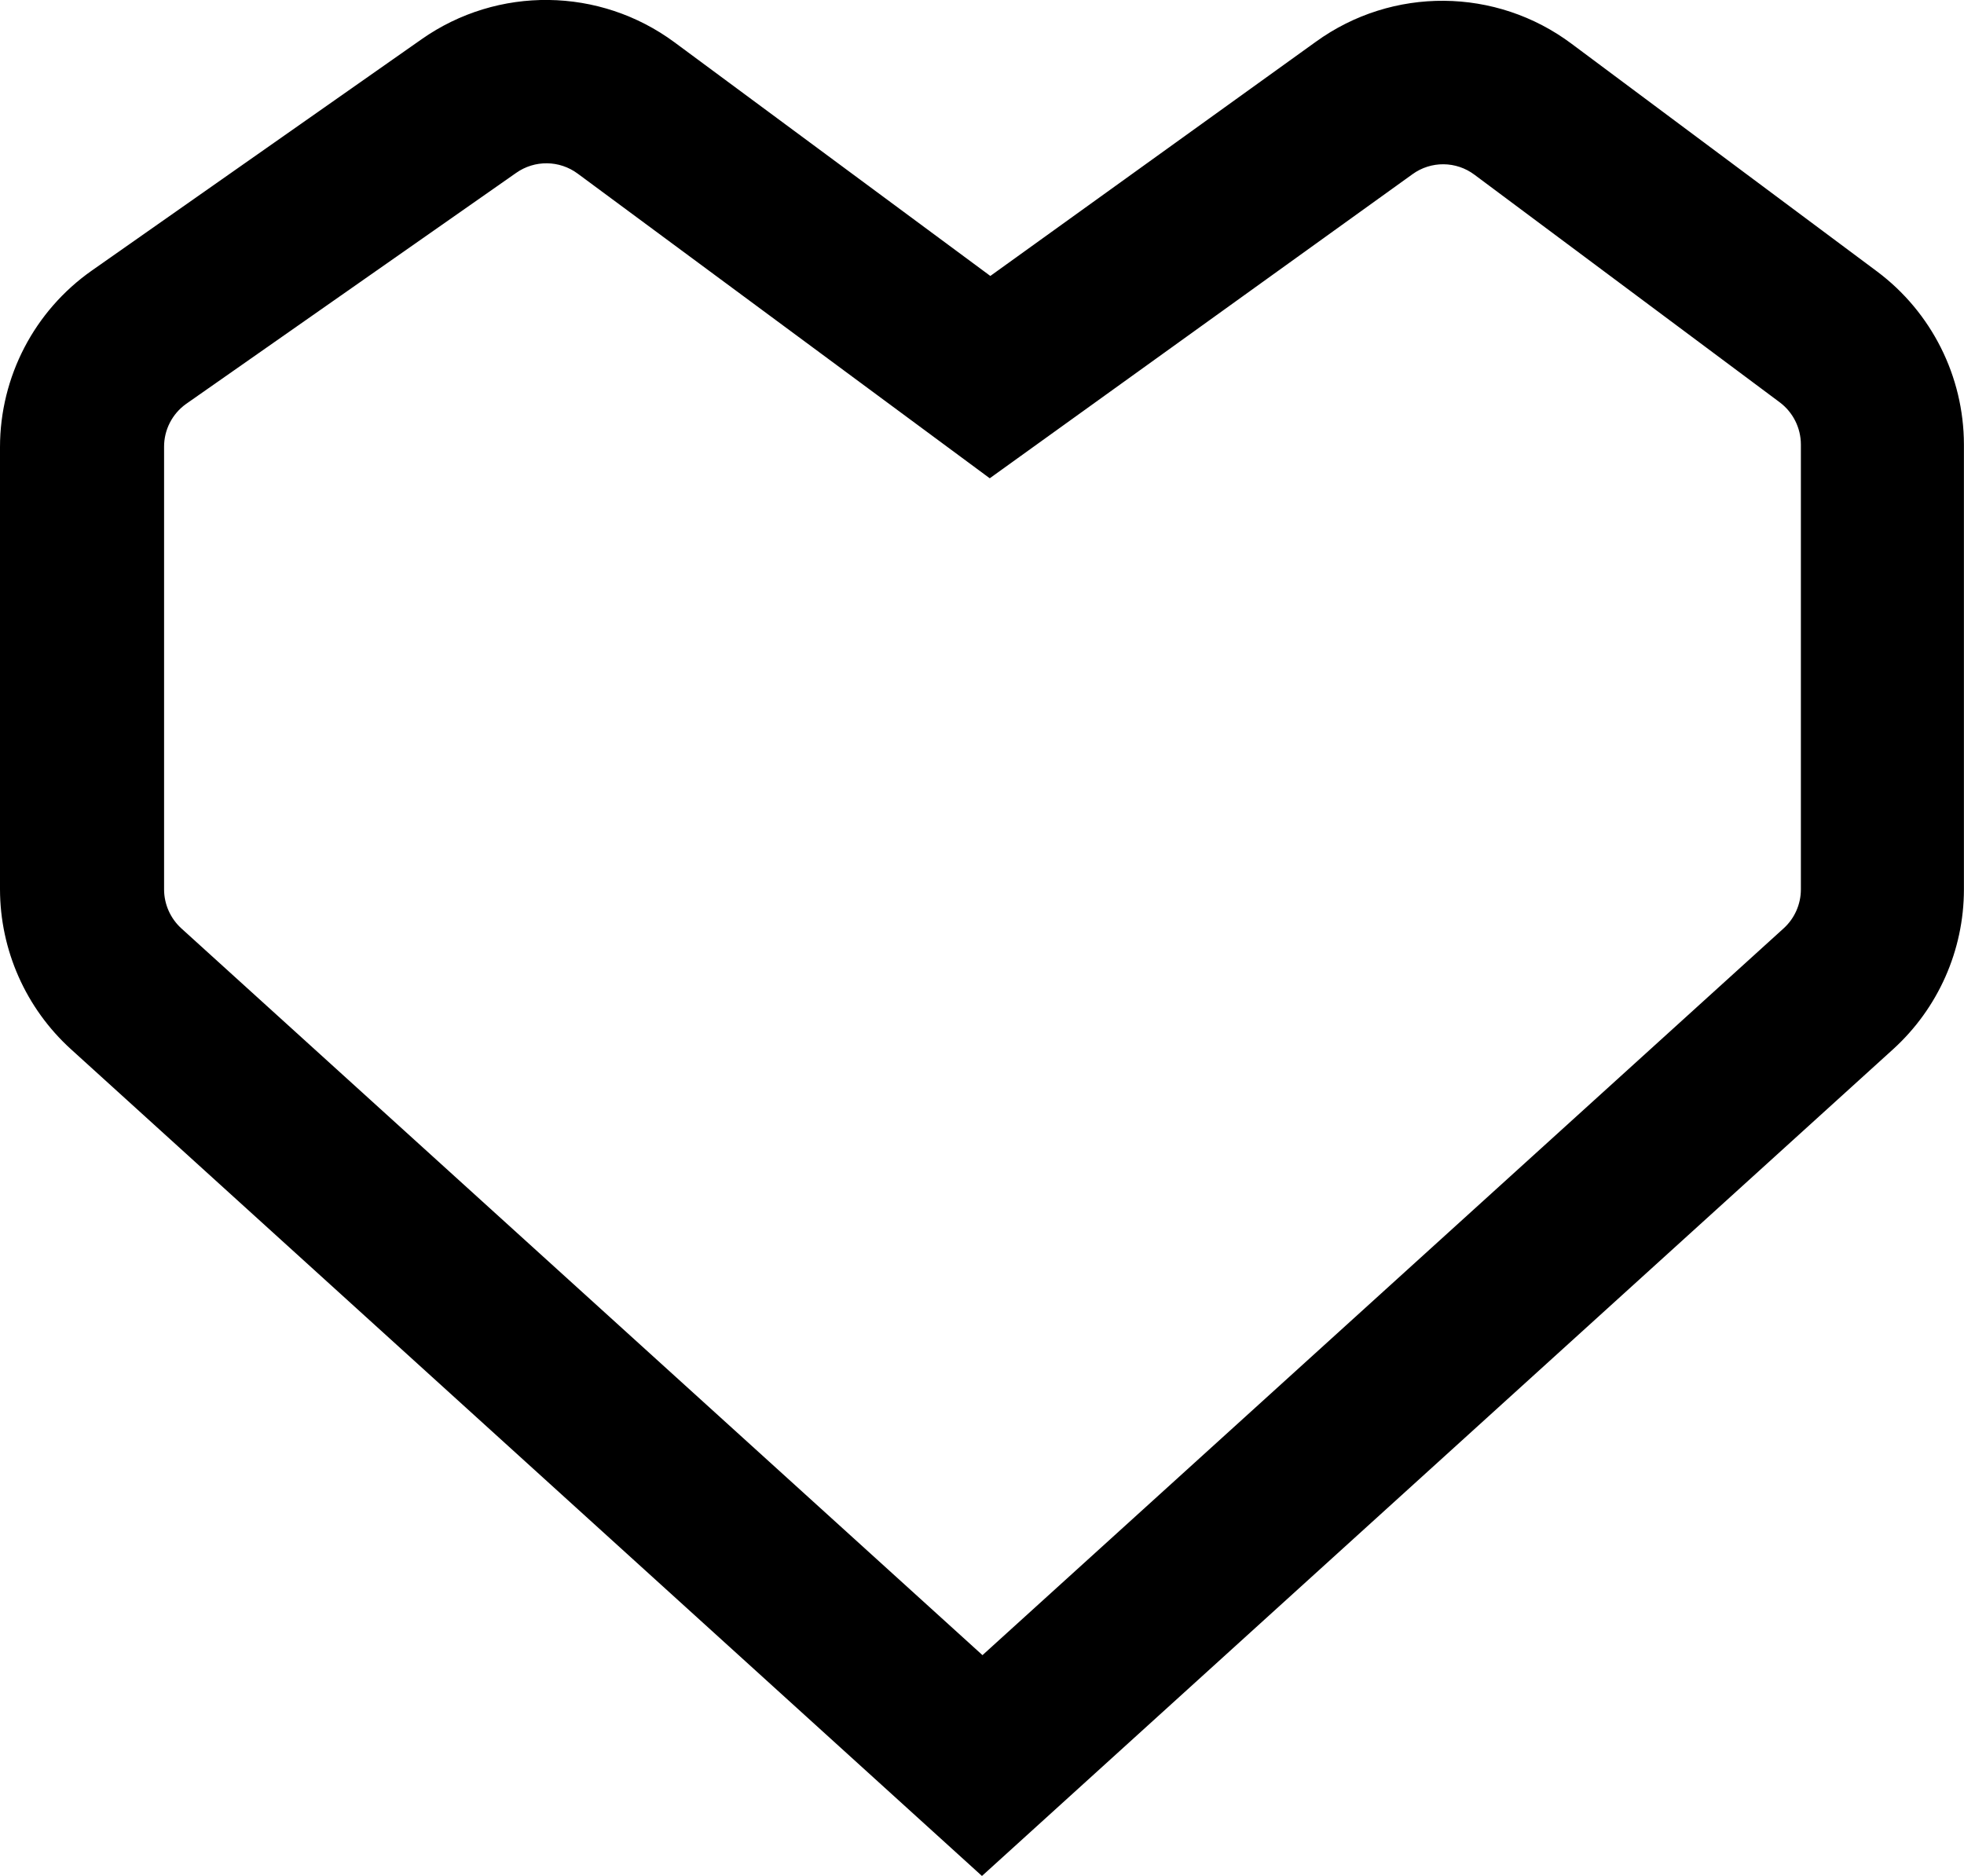
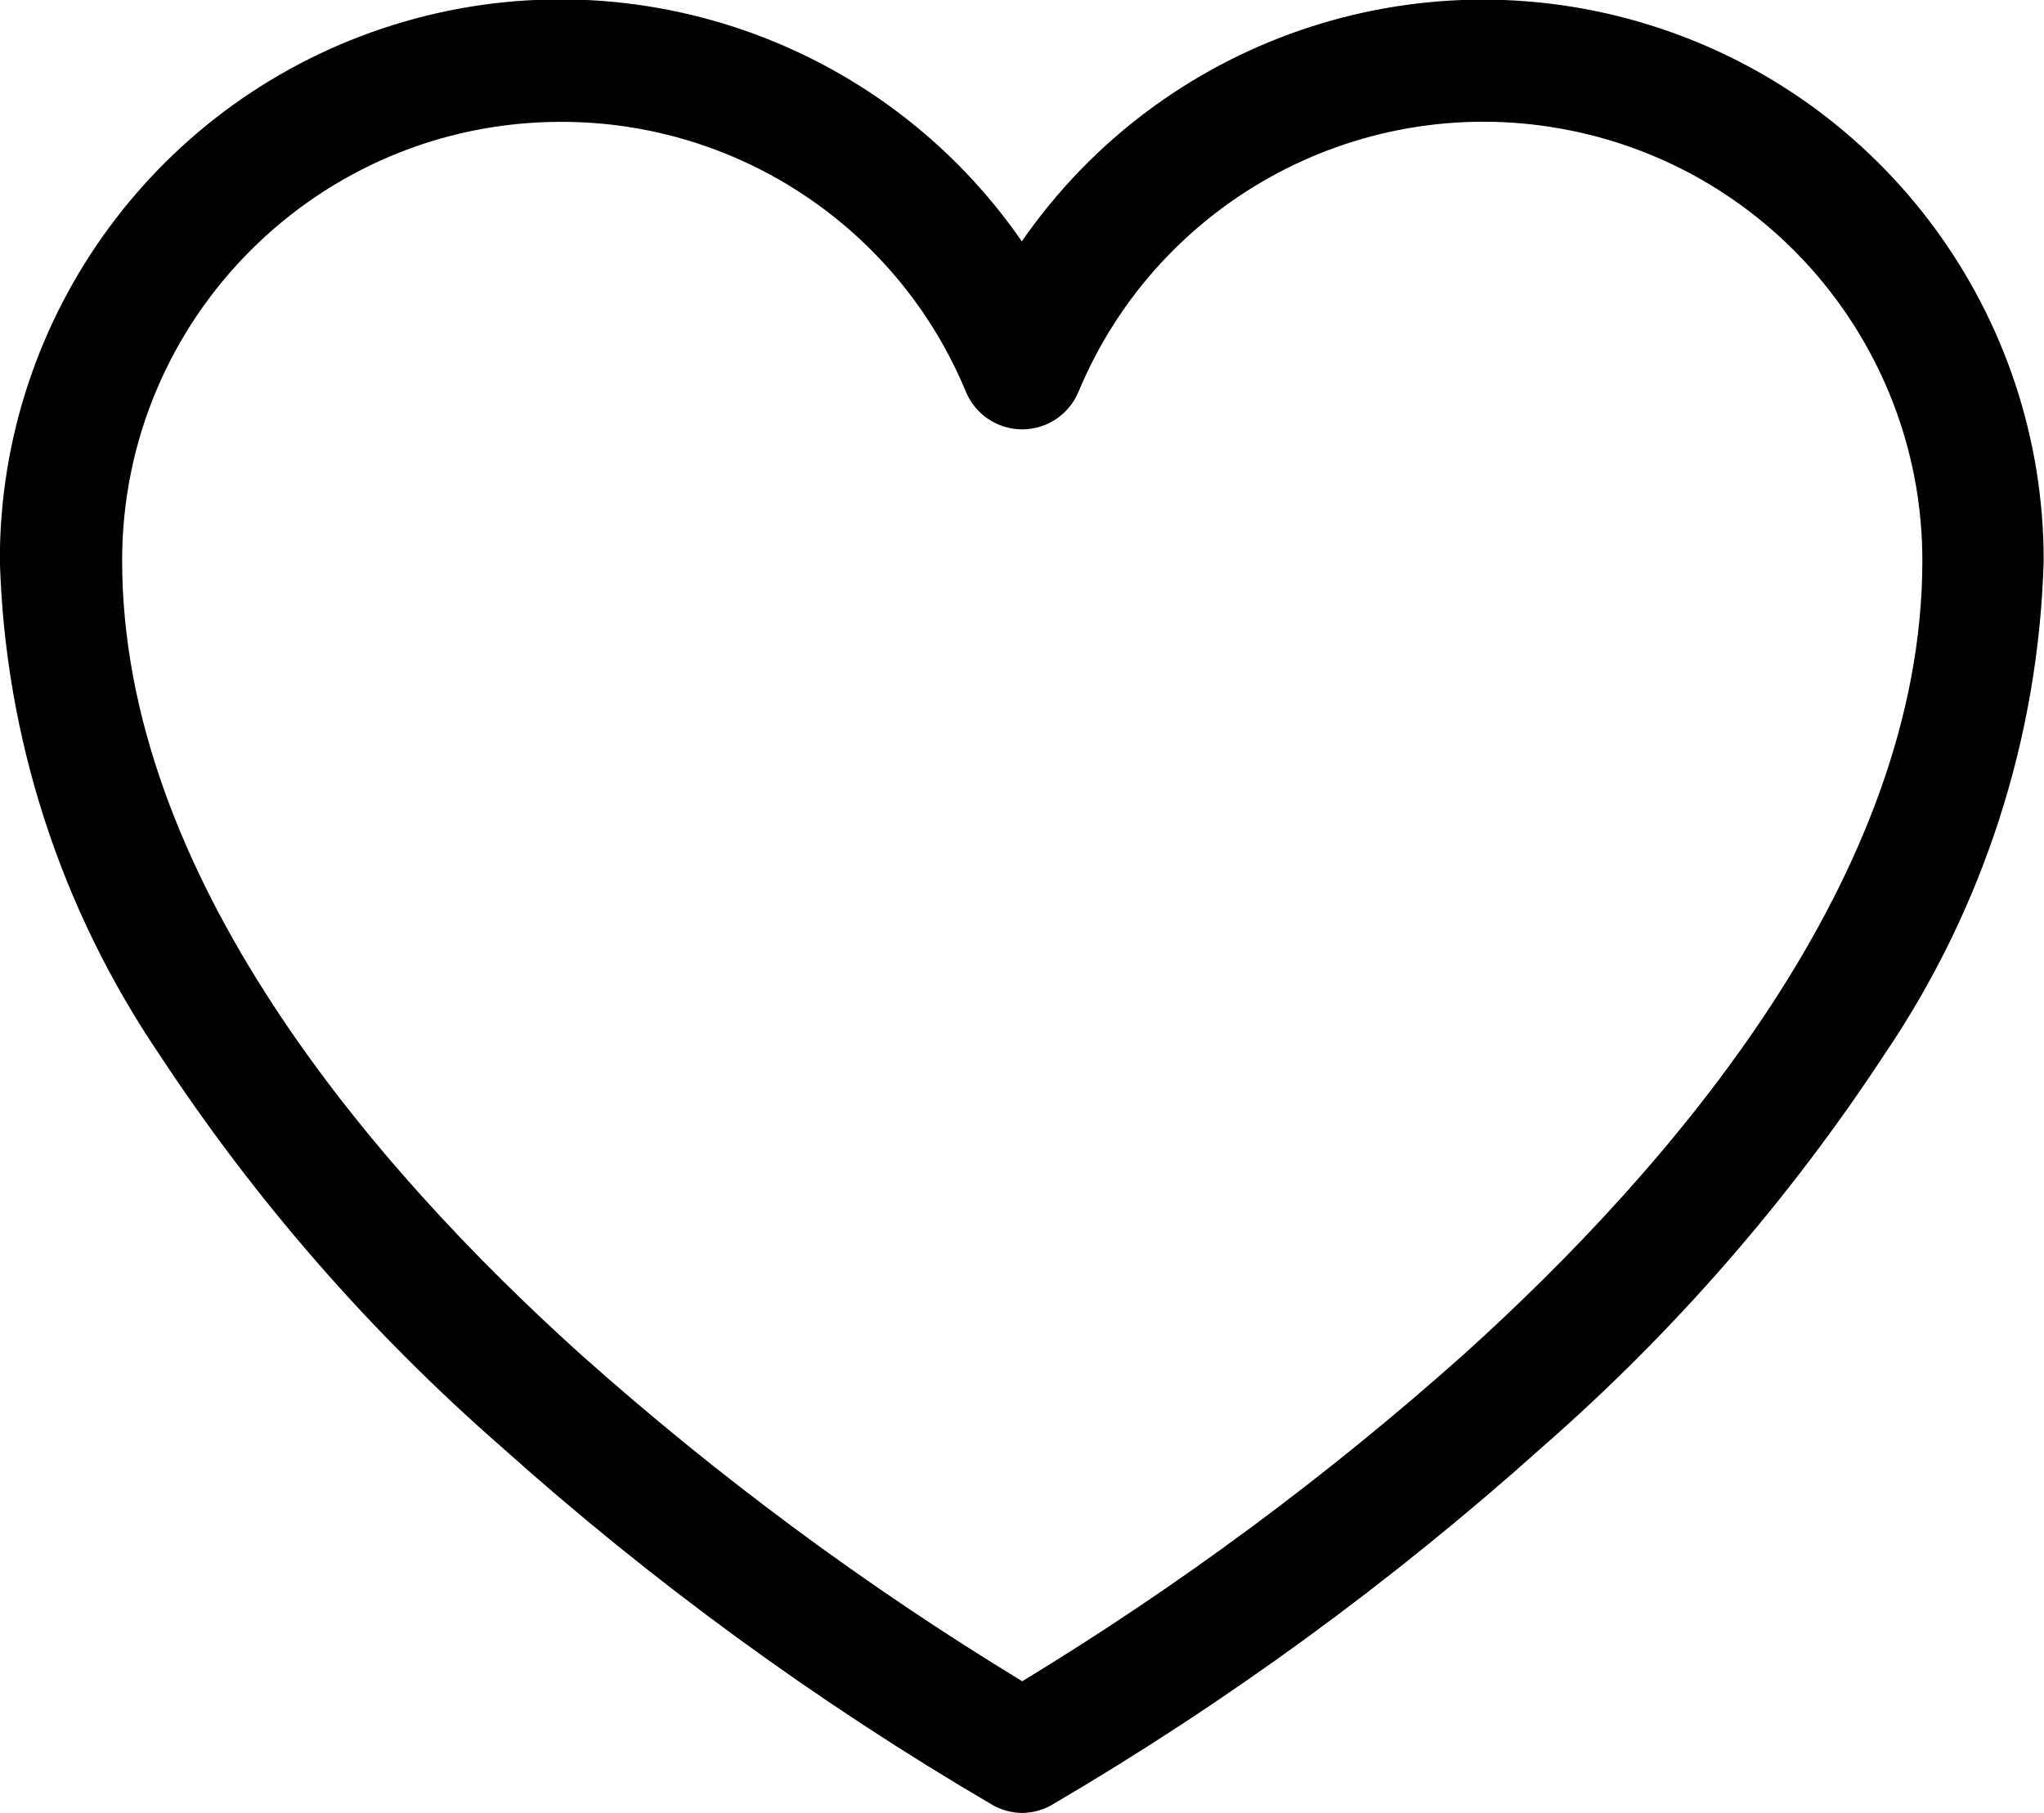
- <svg xmlns="http://www.w3.org/2000/svg" width="26.753" height="25.554" viewBox="0 0 26.753 25.554">
-   <path id="heart-icon-empty_1_" d="M577.486,25.564,565.074,14.3a2.949,2.949,0,0,1-.964-2.176V6.1a2.94,2.94,0,0,1,1.253-2.406L569.852.545A2.947,2.947,0,0,1,573.3.588l4.3,3.181,4.434-3.19a2.939,2.939,0,0,1,3.486.029l4.159,3.1a2.951,2.951,0,0,1,1.183,2.356v6.063A2.945,2.945,0,0,1,589.9,14.3ZM566.645,5.512a.715.715,0,0,0-.3.585v6.029a.72.72,0,0,0,.235.53l10.913,9.9,10.913-9.9a.717.717,0,0,0,.235-.529V6.064a.72.72,0,0,0-.287-.573l-4.158-3.1a.711.711,0,0,0-.847-.007l-5.757,4.141-5.613-4.15a.715.715,0,0,0-.838-.01Z" transform="translate(-564.11 -0.01)" />
+ <svg xmlns="http://www.w3.org/2000/svg" width="25.154" height="22.316" viewBox="0 0 25.154 22.316">
+   <g id="heart" transform="translate(-2.562 -3.98)">
+     <path id="Path_36" data-name="Path 36" d="M39.827,61.561a.75.75,0,0,1-.366-.1,37.308,37.308,0,0,1-6.049-4.414,23.647,23.647,0,0,1-4.2-4.821,11.407,11.407,0,0,1-1.964-6.085,6.9,6.9,0,0,1,12.577-3.925A6.9,6.9,0,0,1,52.4,46.146a11.407,11.407,0,0,1-1.964,6.085,23.647,23.647,0,0,1-4.2,4.821,37.308,37.308,0,0,1-6.049,4.414A.75.75,0,0,1,39.827,61.561ZM34.153,40.745a5.4,5.4,0,0,0-5.4,5.4c0,3.871,3.069,7.451,5.644,9.772a37.178,37.178,0,0,0,5.433,4.023,37.178,37.178,0,0,0,5.433-4.023c2.575-2.322,5.644-5.9,5.644-9.772a5.4,5.4,0,0,0-10.385-2.077.75.75,0,0,1-1.385,0A5.384,5.384,0,0,0,34.153,40.745Z" transform="translate(-24.688 -35.265)" />
+   </g>
</svg>
